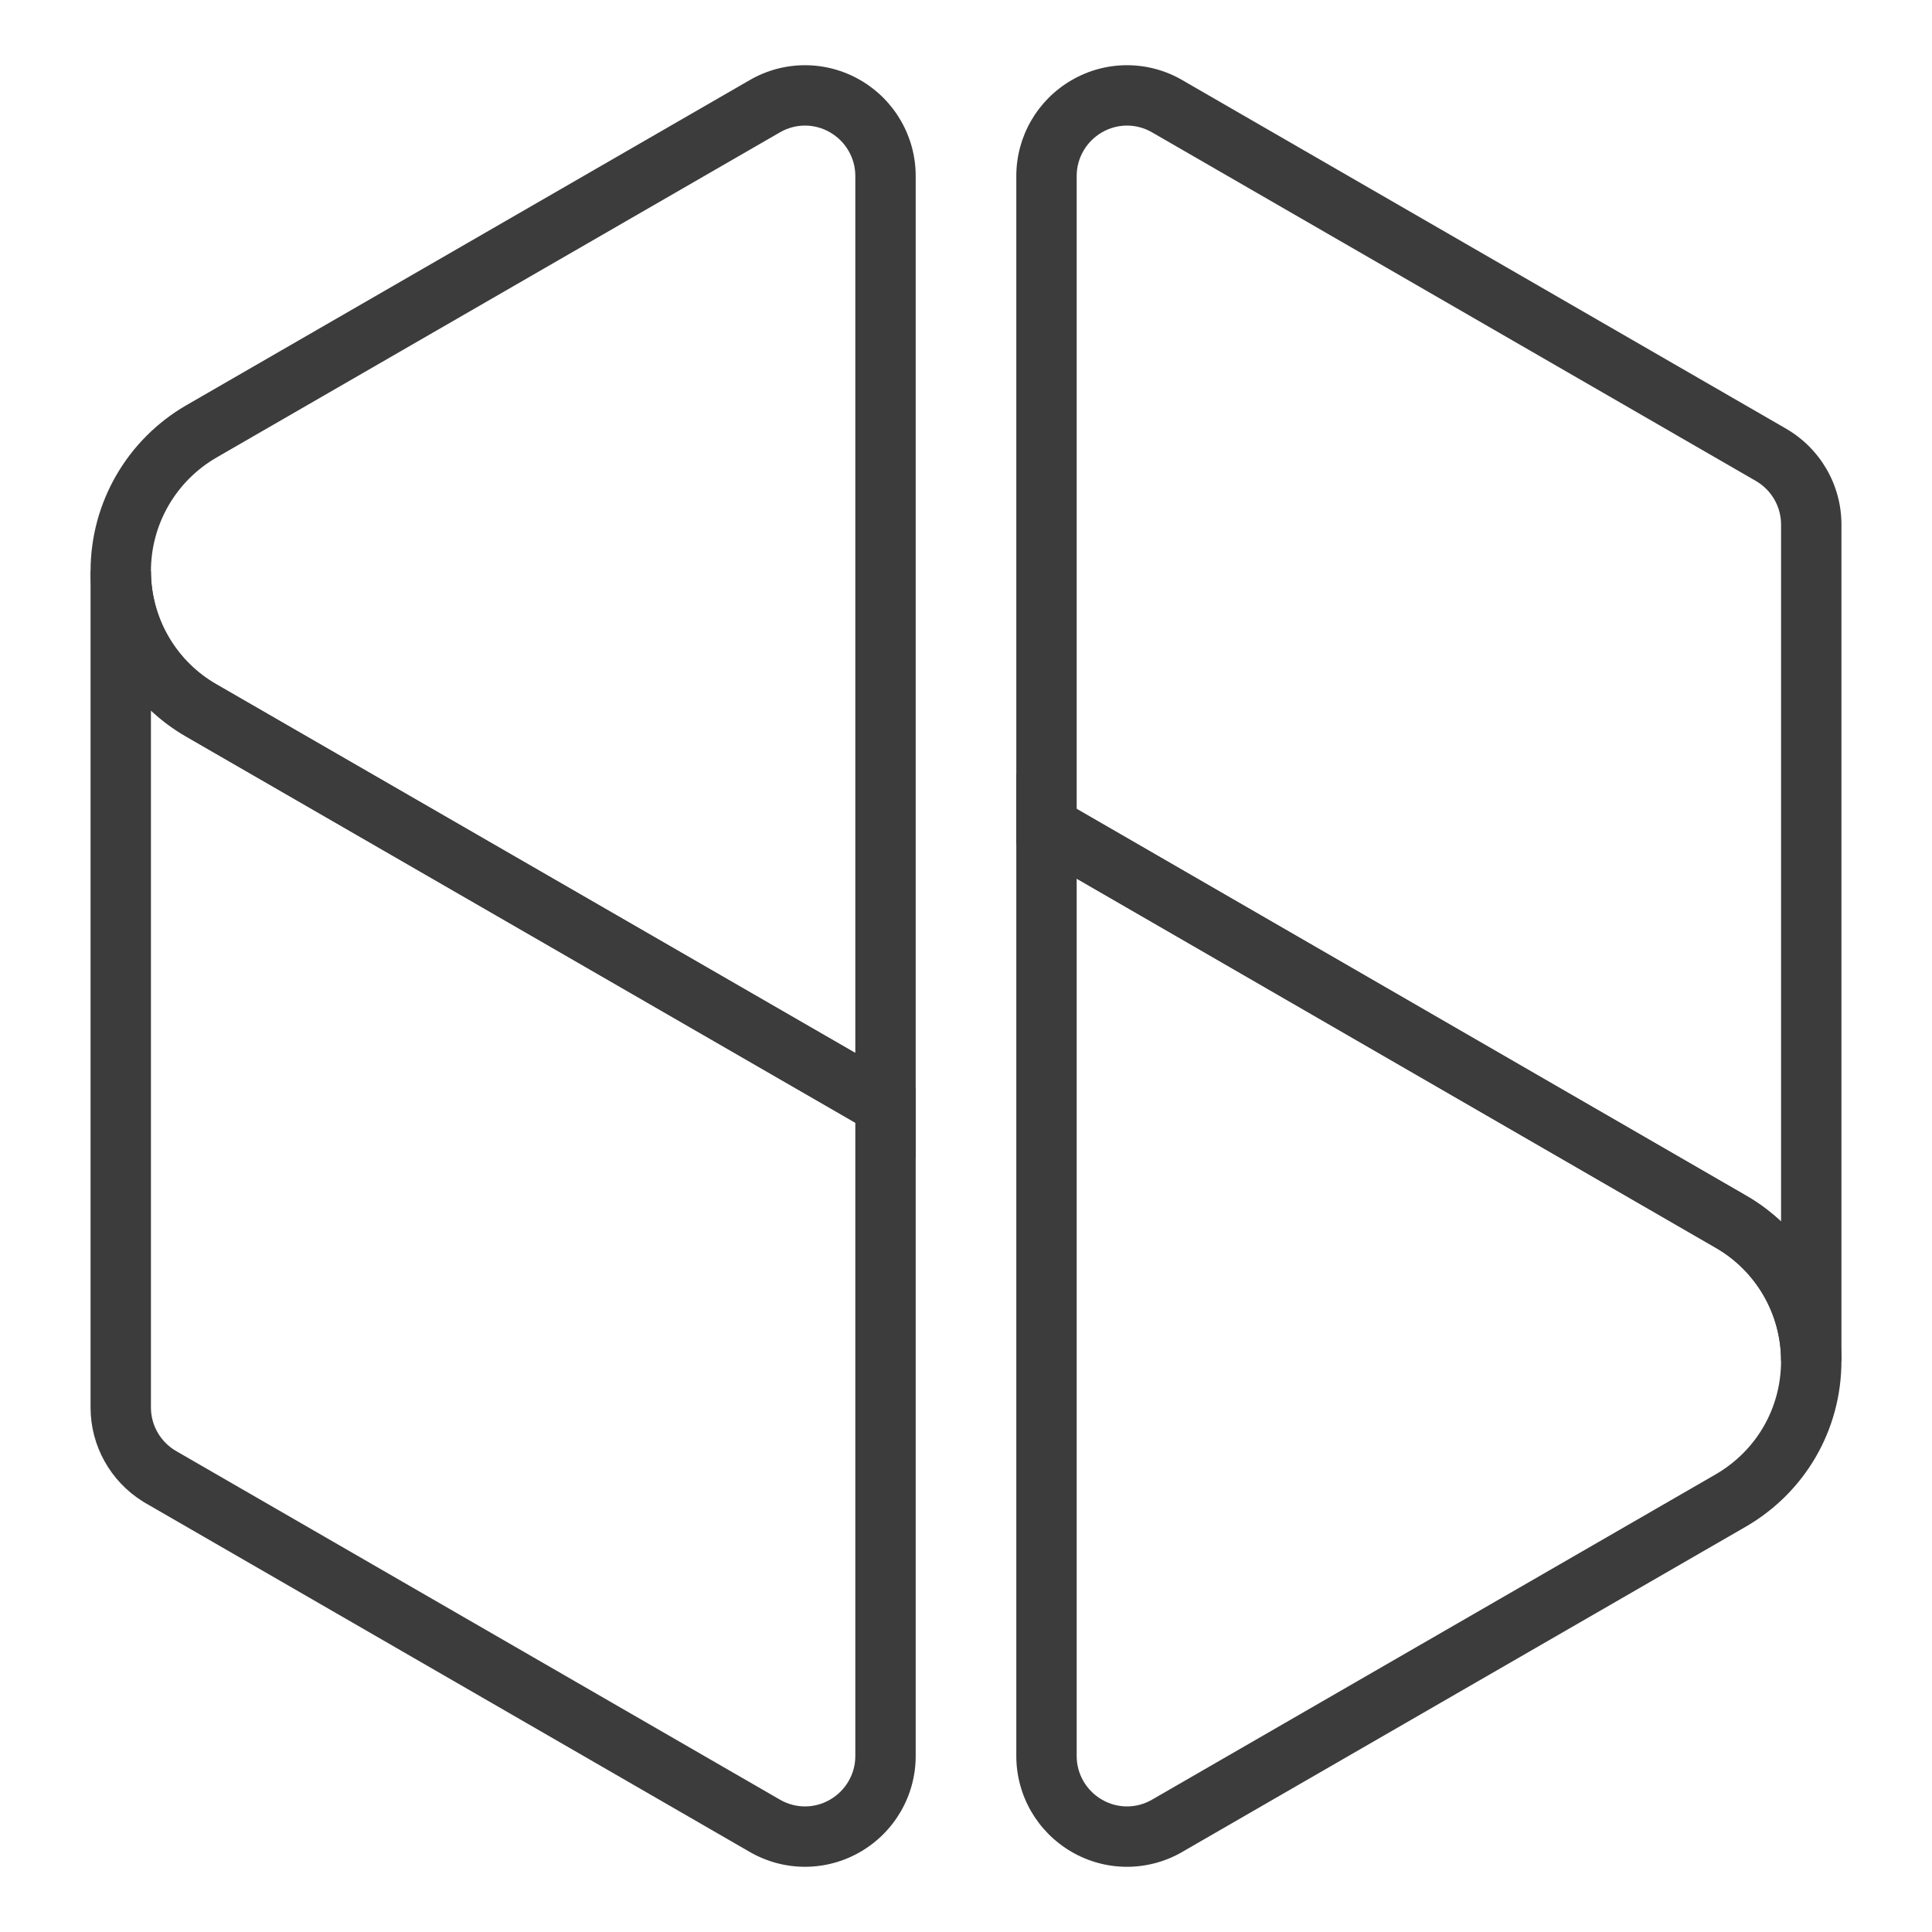
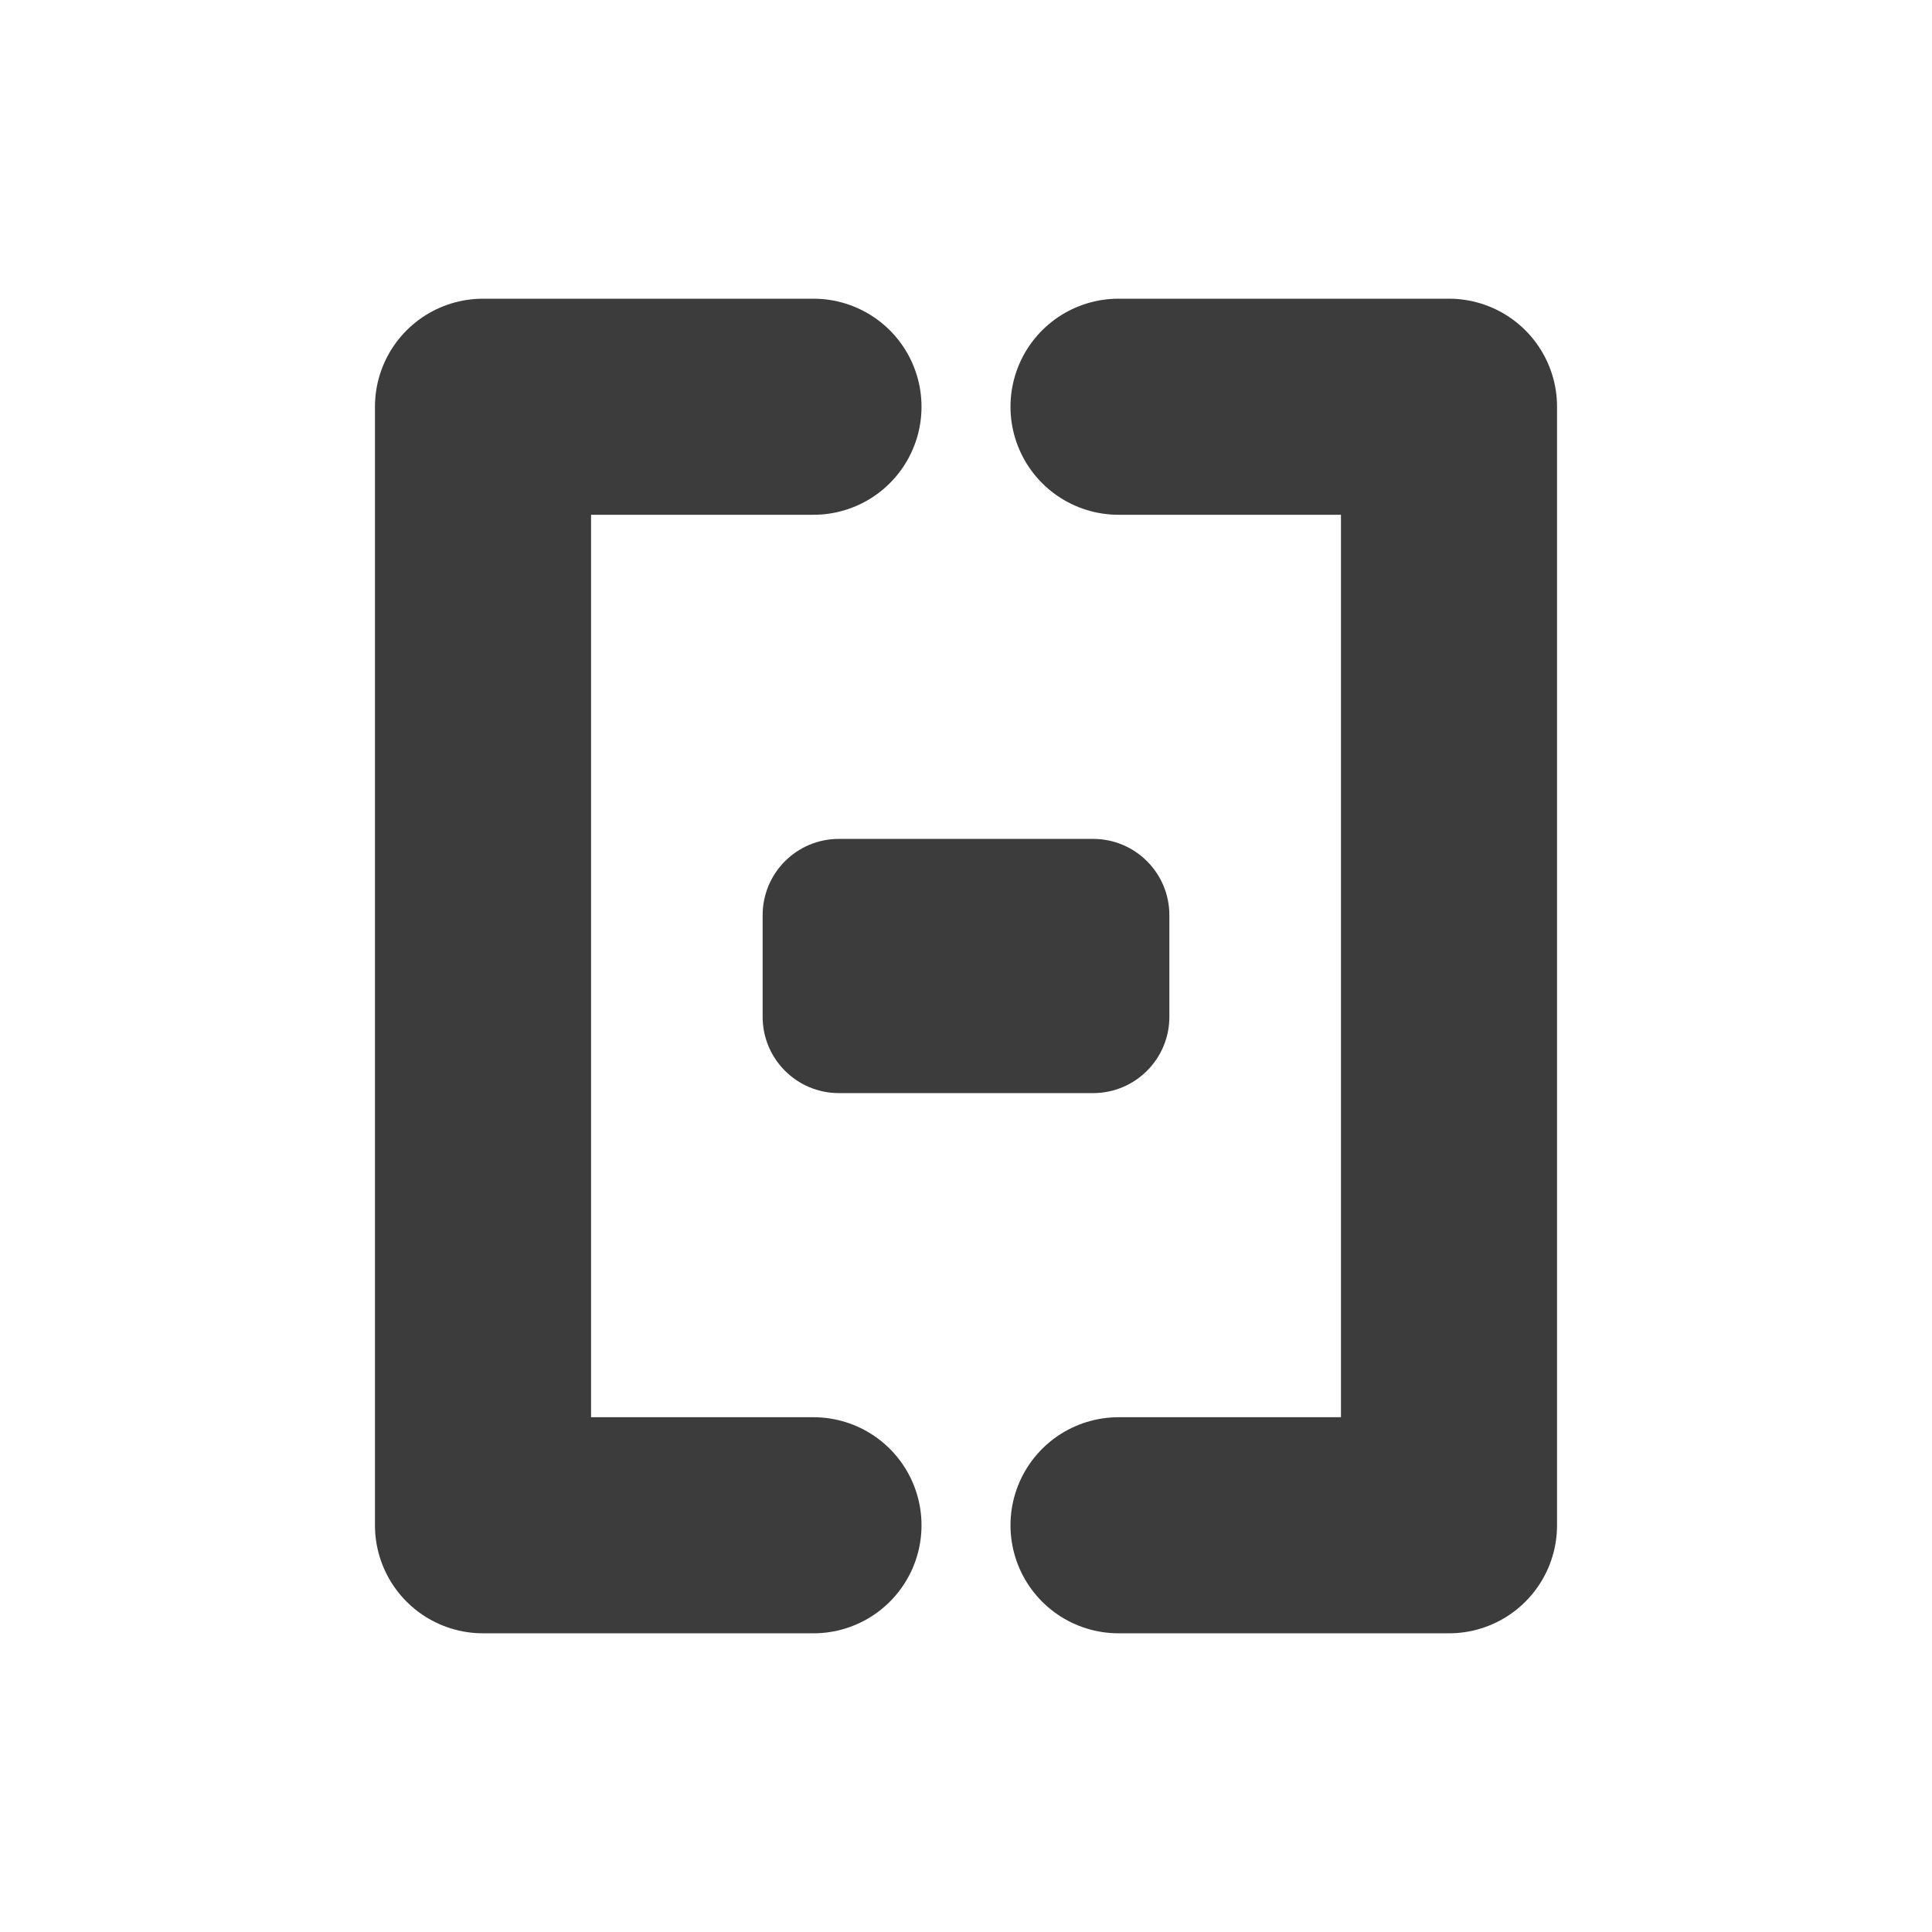
- <svg xmlns="http://www.w3.org/2000/svg" width="128" height="128" viewBox="0 0 128 128" fill="none">
-   <path d="M6 93.253V37.84H10C10 40.883 11.586 43.639 14.084 45.185L14.329 45.332L14.333 45.334L60.667 72.071V116.347C60.667 118.957 59.27 121.374 57.004 122.689C54.731 124.009 51.94 124.01 49.667 122.692L9.667 99.599L9.452 99.47C7.31 98.129 6 95.781 6 93.253ZM10 93.253C10 94.43 10.631 95.533 11.671 96.137L51.667 119.228L51.671 119.23C52.703 119.83 53.964 119.83 54.996 119.23C56.036 118.626 56.667 117.523 56.667 116.347V74.382L12.334 48.799C11.485 48.311 10.703 47.73 10 47.071V93.253Z" fill="#3C3C3C" />
-   <path d="M56.667 11.653C56.667 10.477 56.036 9.374 54.996 8.77C53.964 8.17 52.703 8.17 51.671 8.77L51.666 8.772L14.333 30.319C11.645 31.883 10 34.742 10 37.84C10 40.883 11.585 43.641 14.084 45.187L14.329 45.332L14.333 45.335L56.667 69.764V11.653ZM60.667 76.691L12.338 48.801C8.471 46.582 6 42.431 6 37.84C6 33.313 8.407 29.135 12.329 26.857L12.334 26.855L49.662 5.312C51.936 3.991 54.73 3.99 57.004 5.311C59.27 6.626 60.667 9.043 60.667 11.653V76.691Z" fill="#3C3C3C" />
-   <path d="M67.333 11.653C67.334 9.043 68.729 6.626 70.996 5.311C73.27 3.99 76.063 3.99 78.337 5.311L78.336 5.312L118.333 28.401L118.337 28.404C120.604 29.72 122 32.137 122 34.747V90.16H118C118 87.019 116.31 84.182 113.671 82.668L113.666 82.665L67.333 55.901V11.653ZM71.333 53.593L115.662 79.199L116.021 79.412C116.734 79.853 117.396 80.362 118 80.928V34.747C118 33.571 117.37 32.467 116.329 31.863L76.333 8.772L76.329 8.77C75.297 8.17 74.037 8.17 73.004 8.77C71.964 9.374 71.334 10.477 71.333 11.653V53.593Z" fill="#3C3C3C" />
-   <path d="M118 90.16C118 87.018 116.31 84.183 113.671 82.669L113.666 82.666L71.333 58.211V116.346C71.333 117.523 71.964 118.626 73.004 119.23C74.037 119.83 75.297 119.83 76.329 119.23L76.333 119.228L113.667 97.681C116.361 96.115 118 93.305 118 90.16ZM122 90.16C122 94.746 119.588 98.869 115.671 101.143L115.666 101.145L78.336 122.689L78.337 122.69C76.063 124.01 73.27 124.011 70.996 122.69C68.729 121.374 67.333 118.956 67.333 116.346V51.282L115.662 79.199L116.021 79.413C119.682 81.678 122 85.712 122 90.16Z" fill="#3C3C3C" />
+ <svg xmlns="http://www.w3.org/2000/svg" width="128" height="128" viewBox="12 12 76 76" fill="none">
+   <g fill="none" stroke="#3C3C3C" stroke-width="8.5" stroke-linecap="round" stroke-linejoin="round">
+     <path d="M44 28 L31 28 L31 72 L44 72" />
+     <path d="M56 28 L69 28 L69 72 L56 72" />
+   </g>
+   <rect x="42" y="45" width="16" height="10" rx="3" fill="#3C3C3C" />
</svg>
